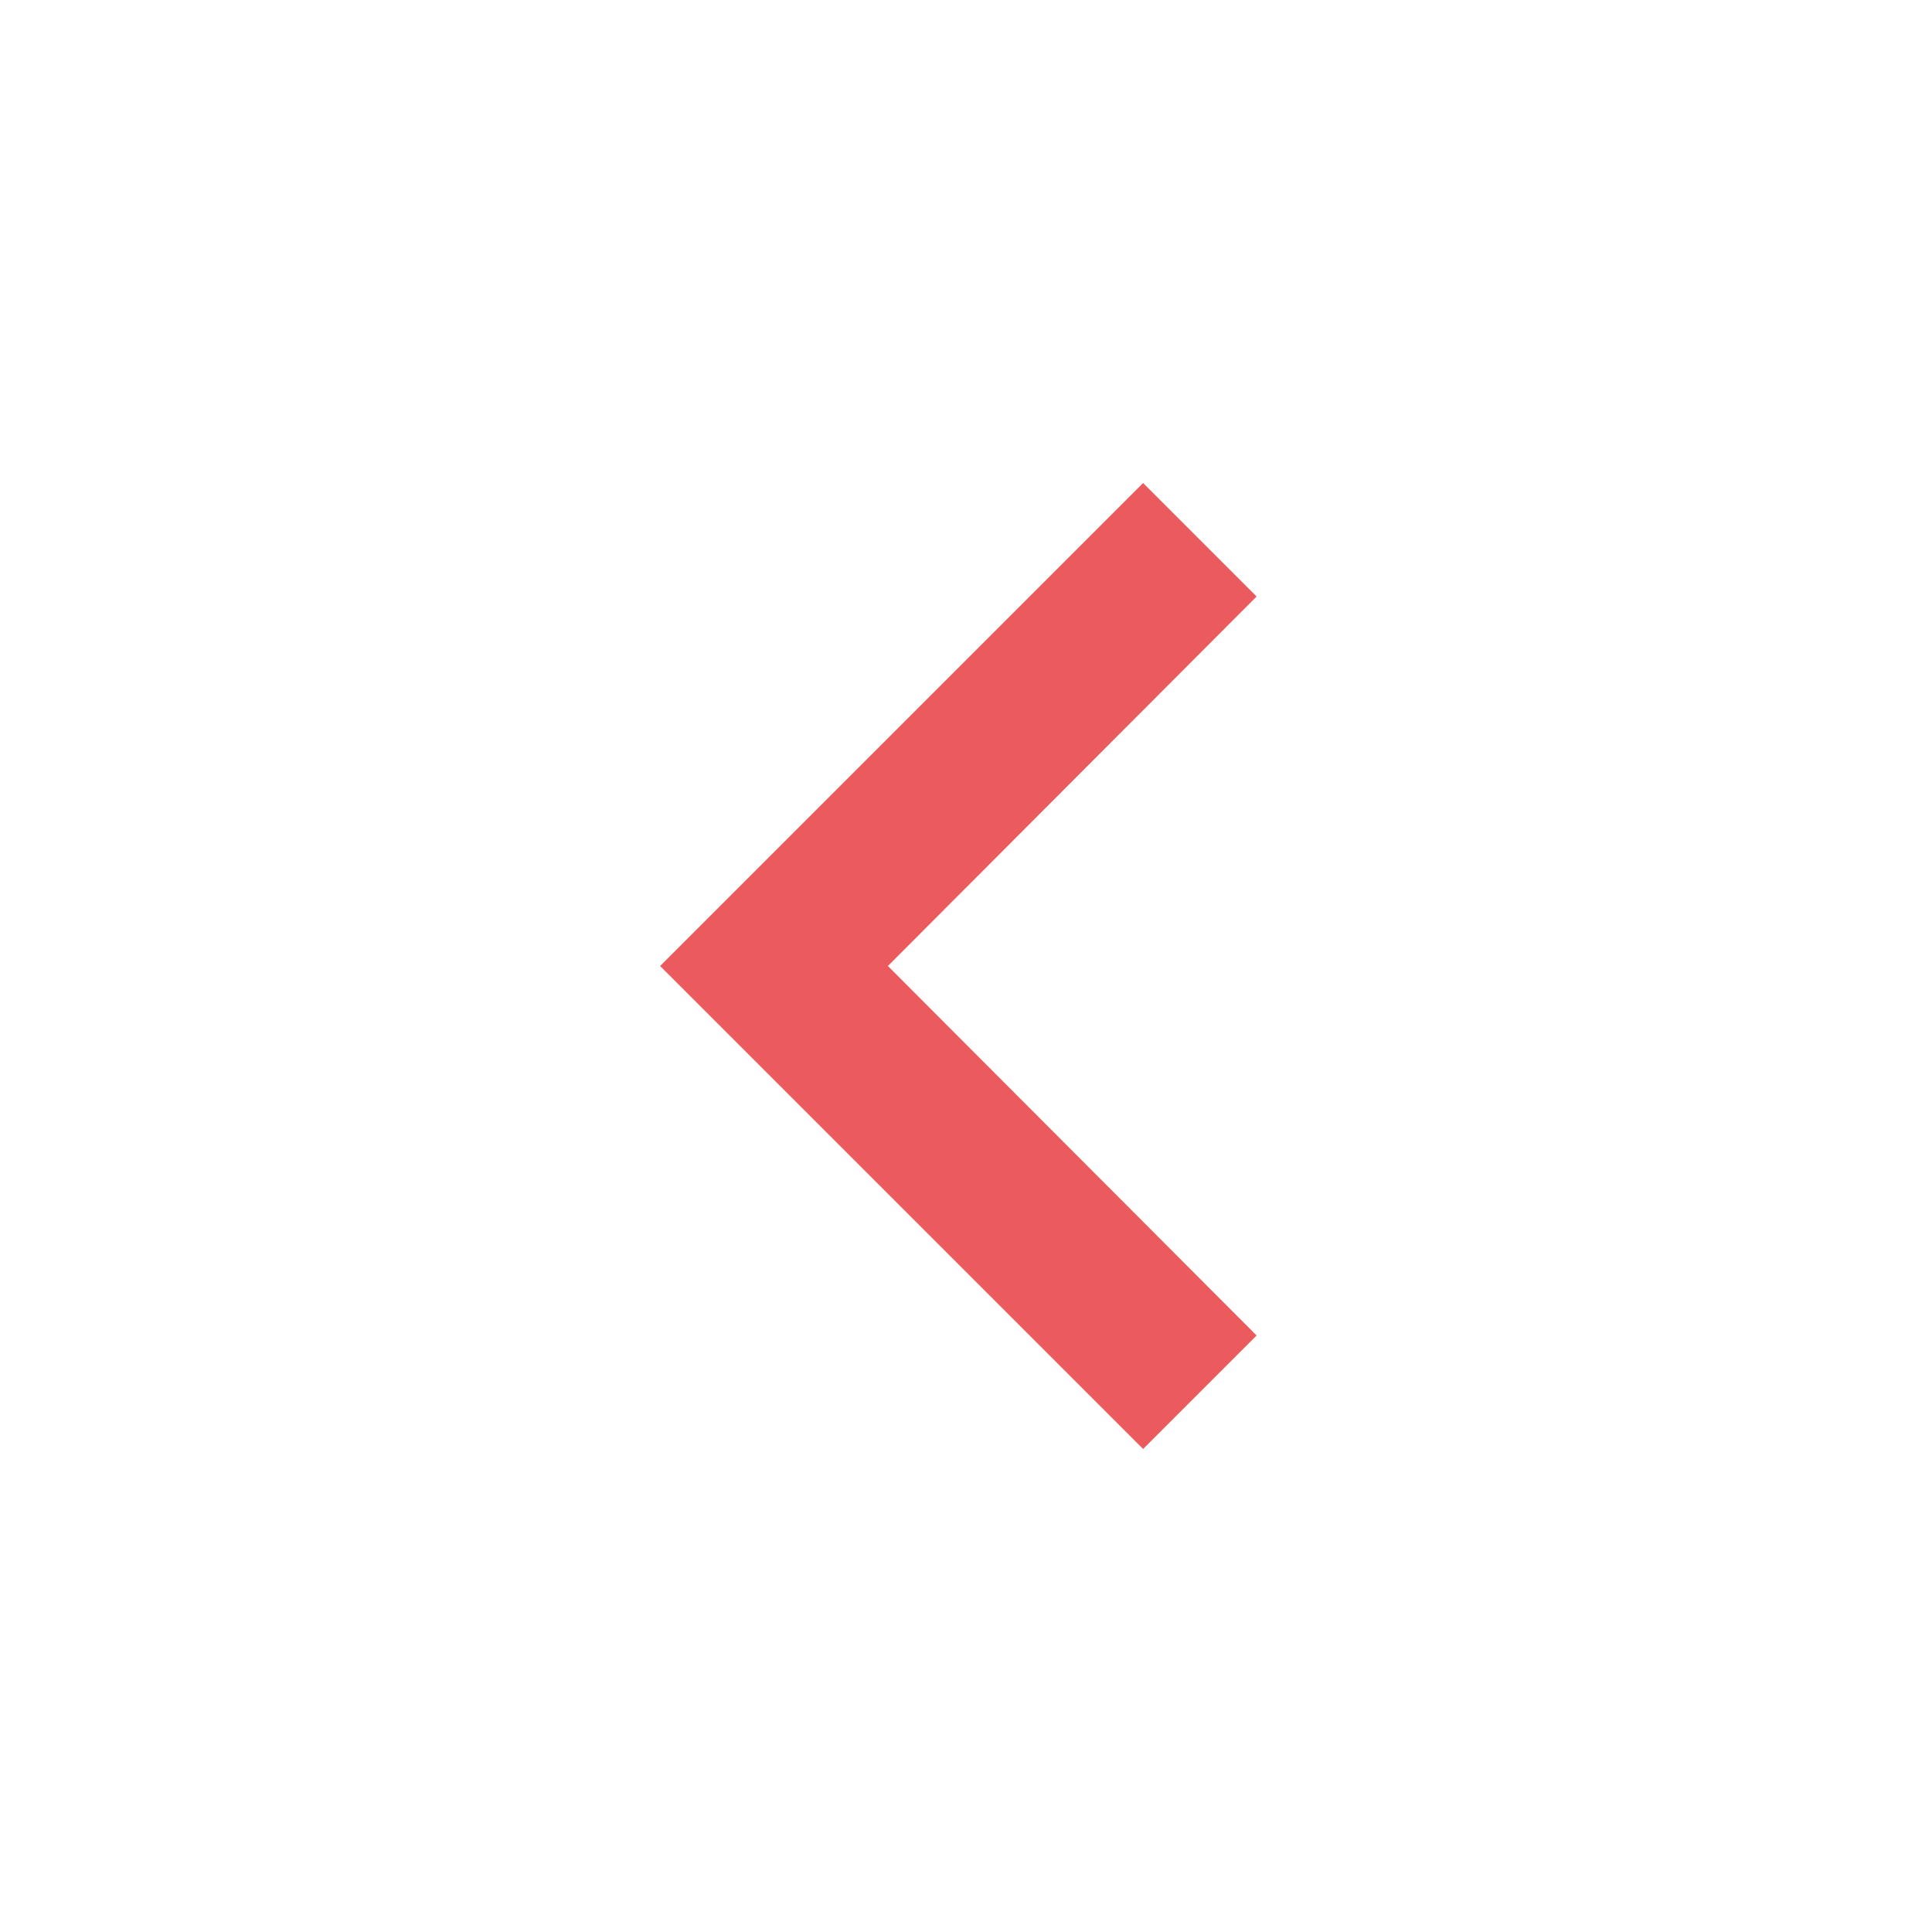
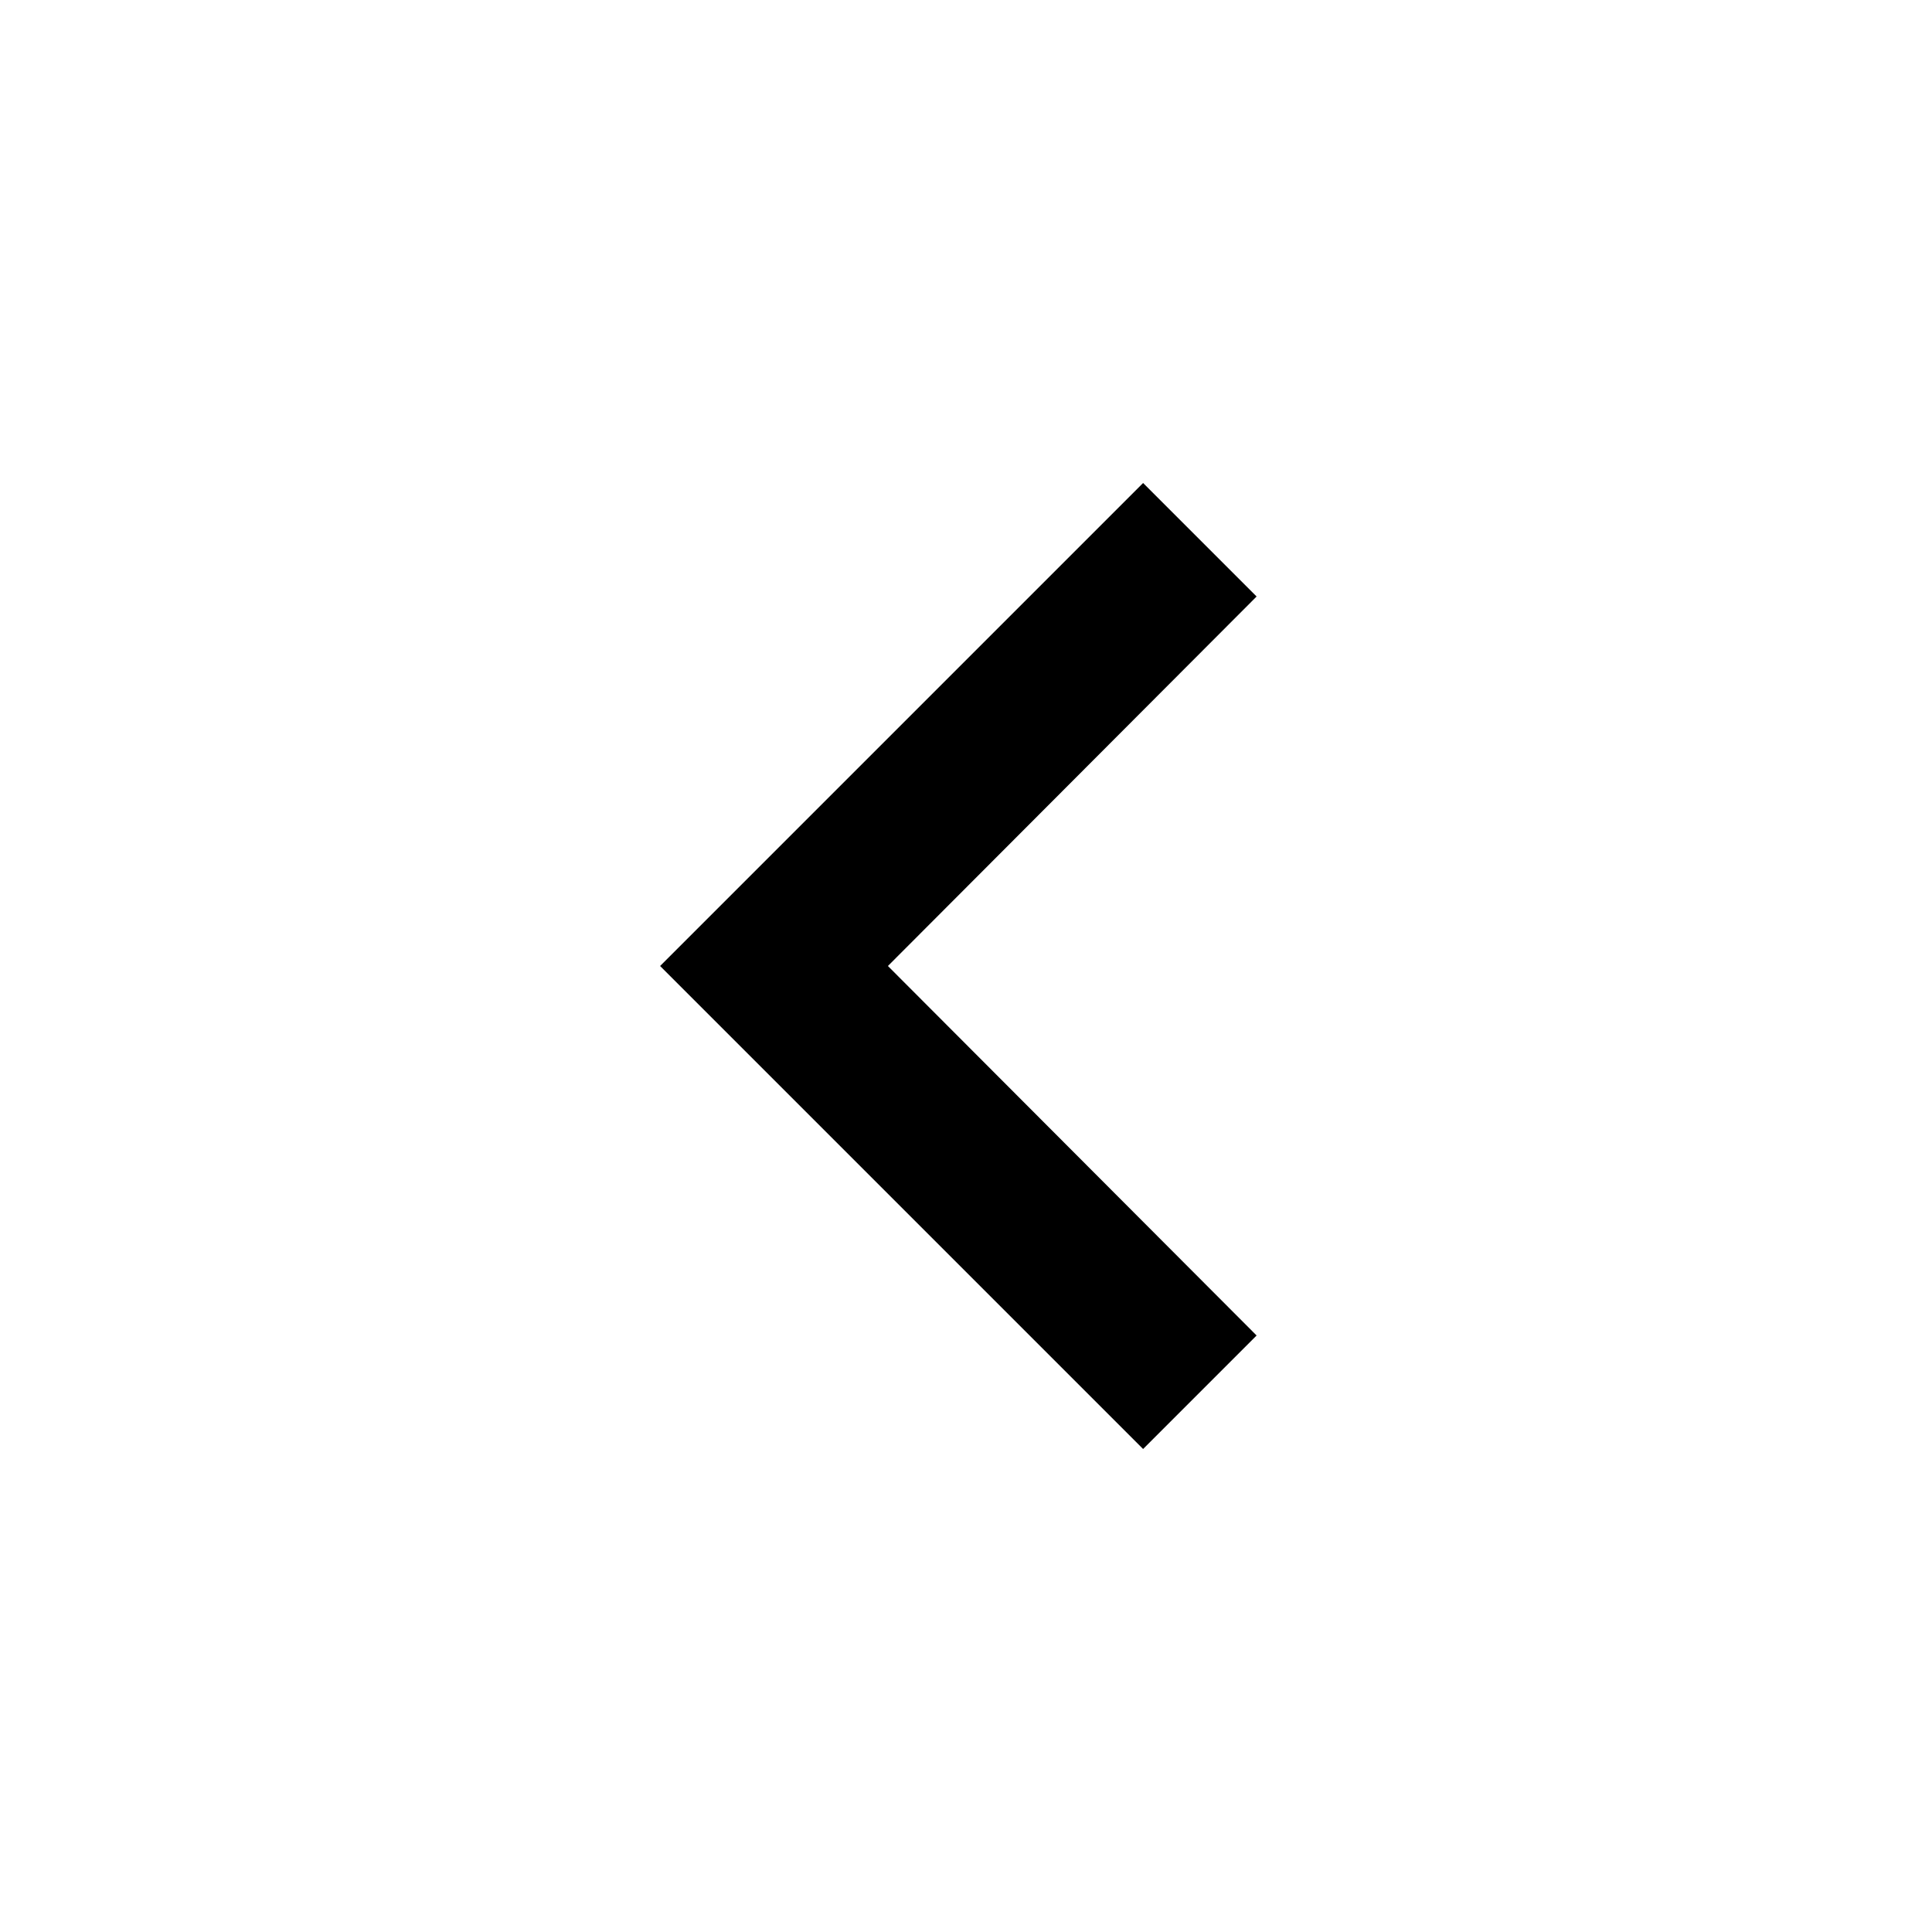
- <svg xmlns="http://www.w3.org/2000/svg" height="24px" viewBox="0 0 24 24" width="24px" fill="#EB5B5E">
+ <svg xmlns="http://www.w3.org/2000/svg" height="24px" viewBox="0 0 24 24" width="24px" fill="#000000">
  <path d="M0 0h24v24H0V0z" fill="none" />
  <path d="M15.61 7.41L14.2 6l-6 6 6 6 1.41-1.41L11.03 12l4.58-4.59z" />
</svg>
